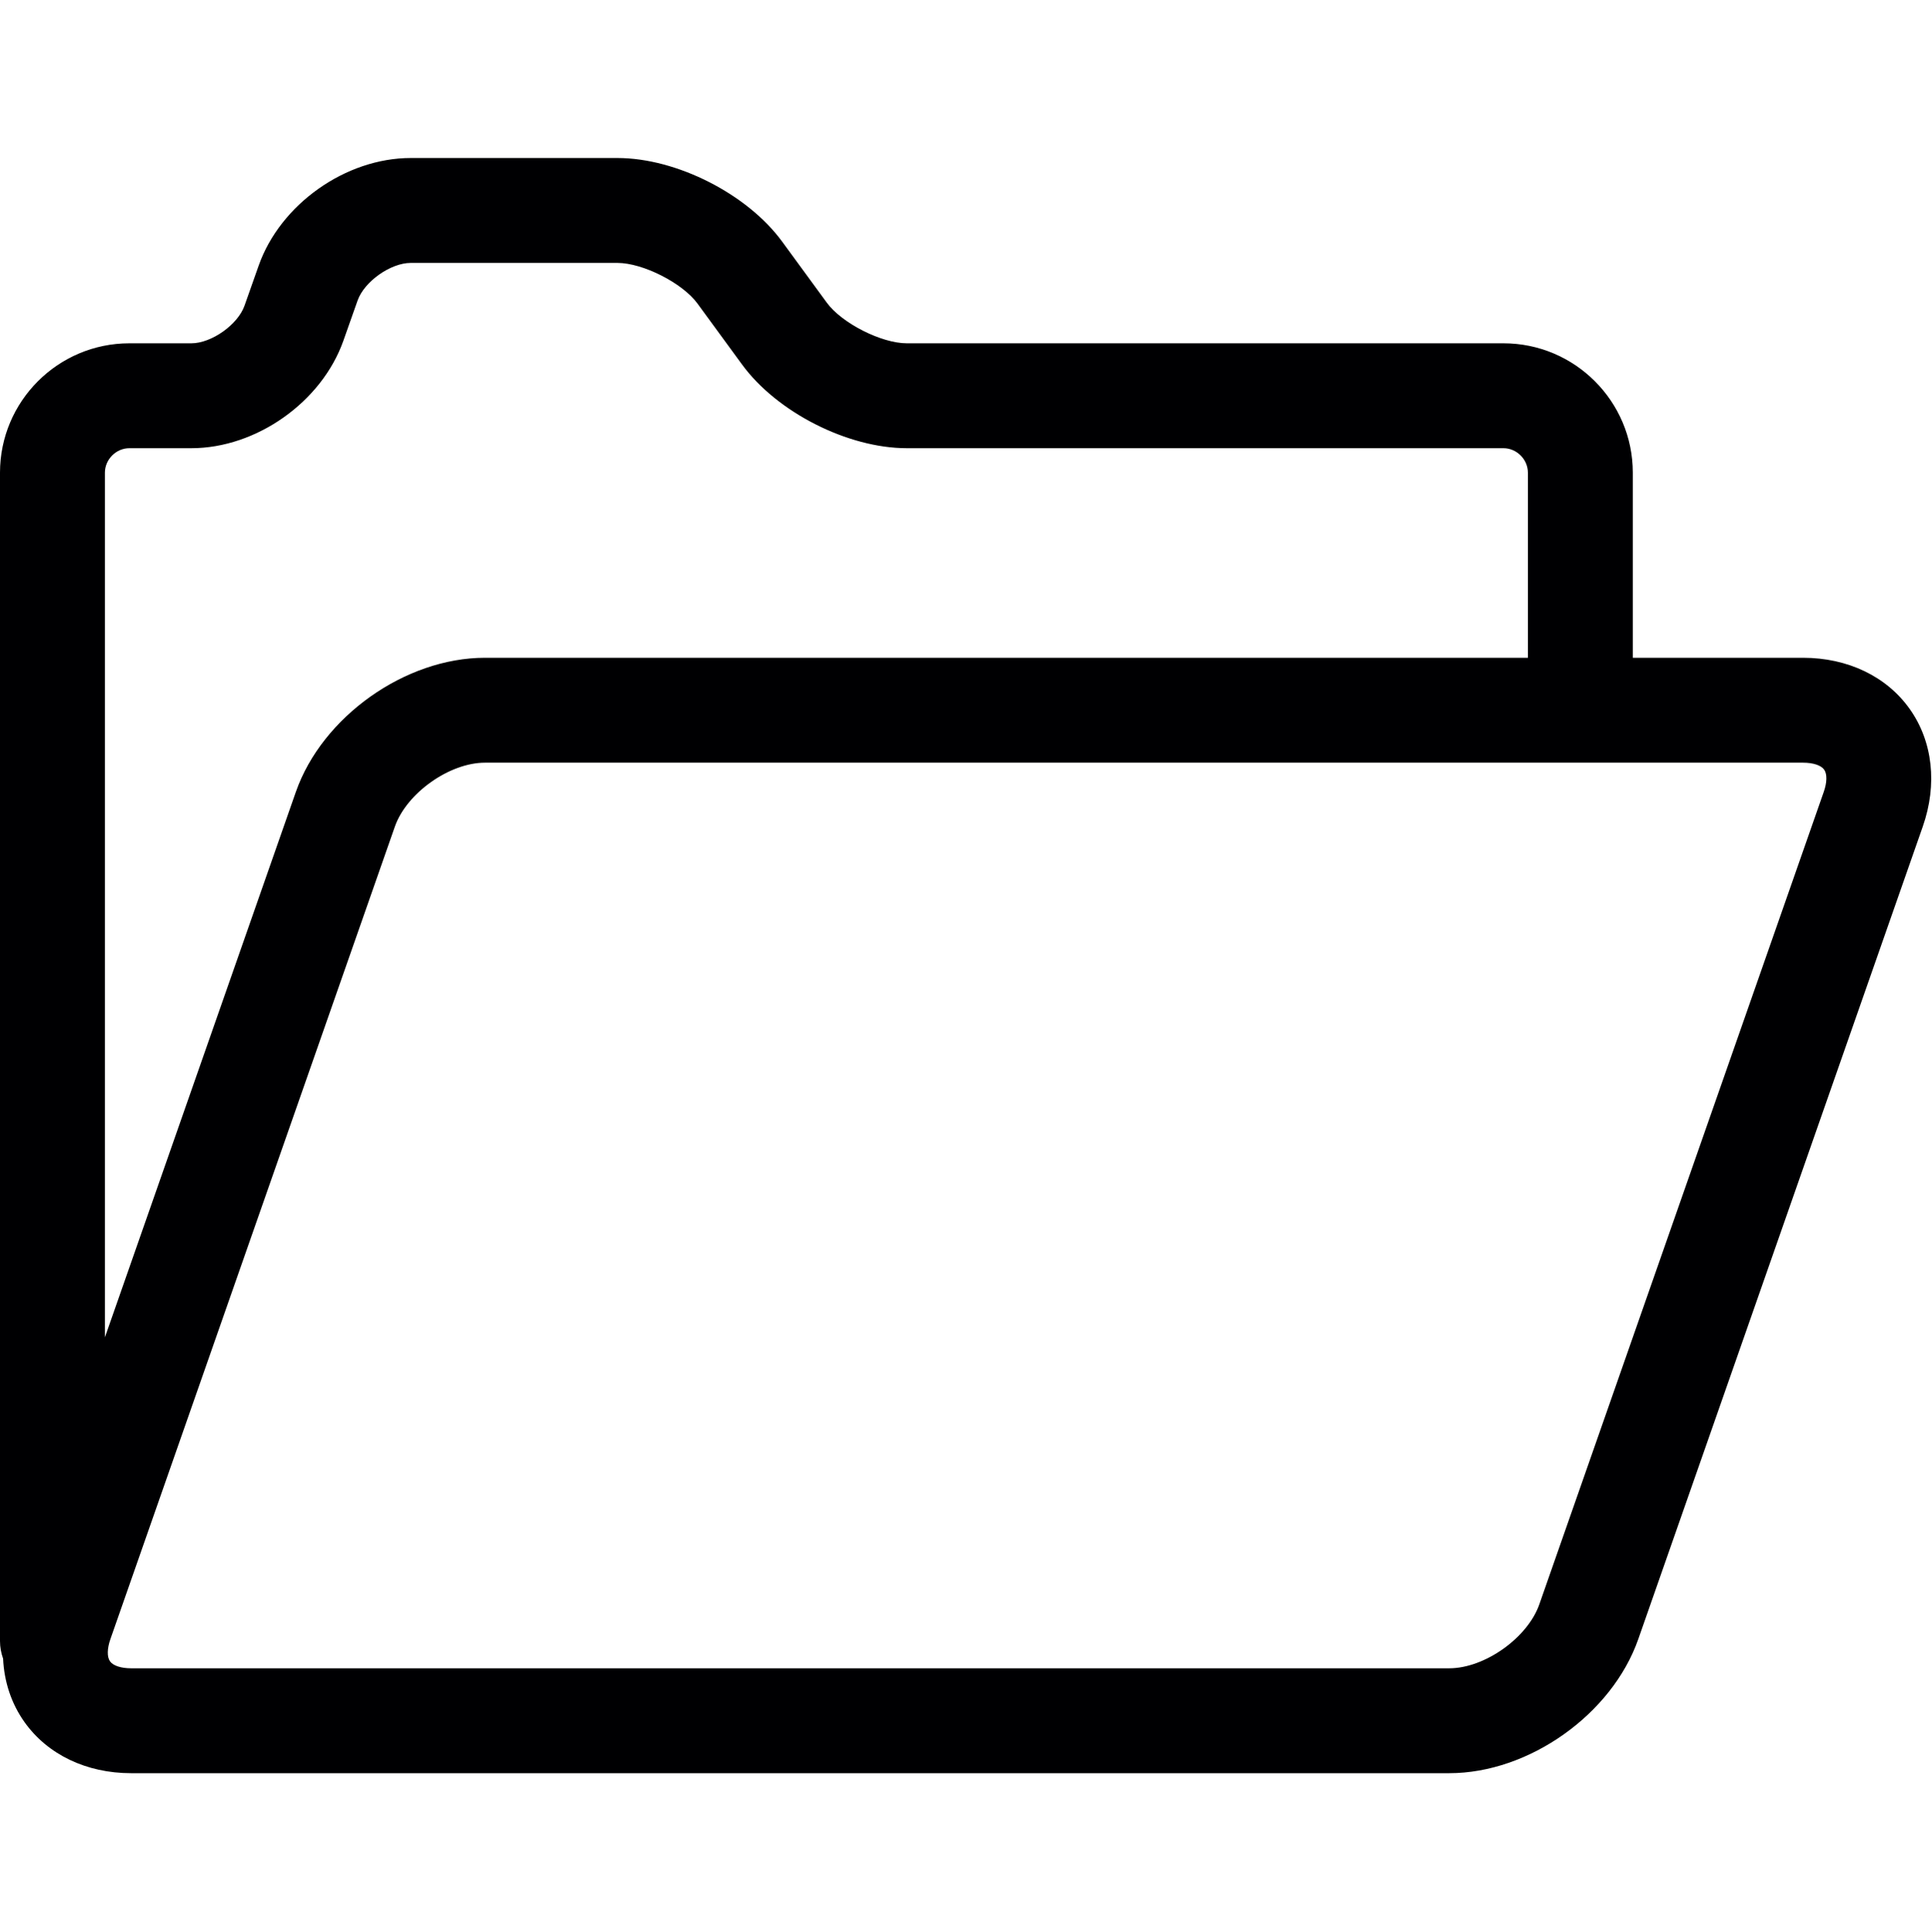
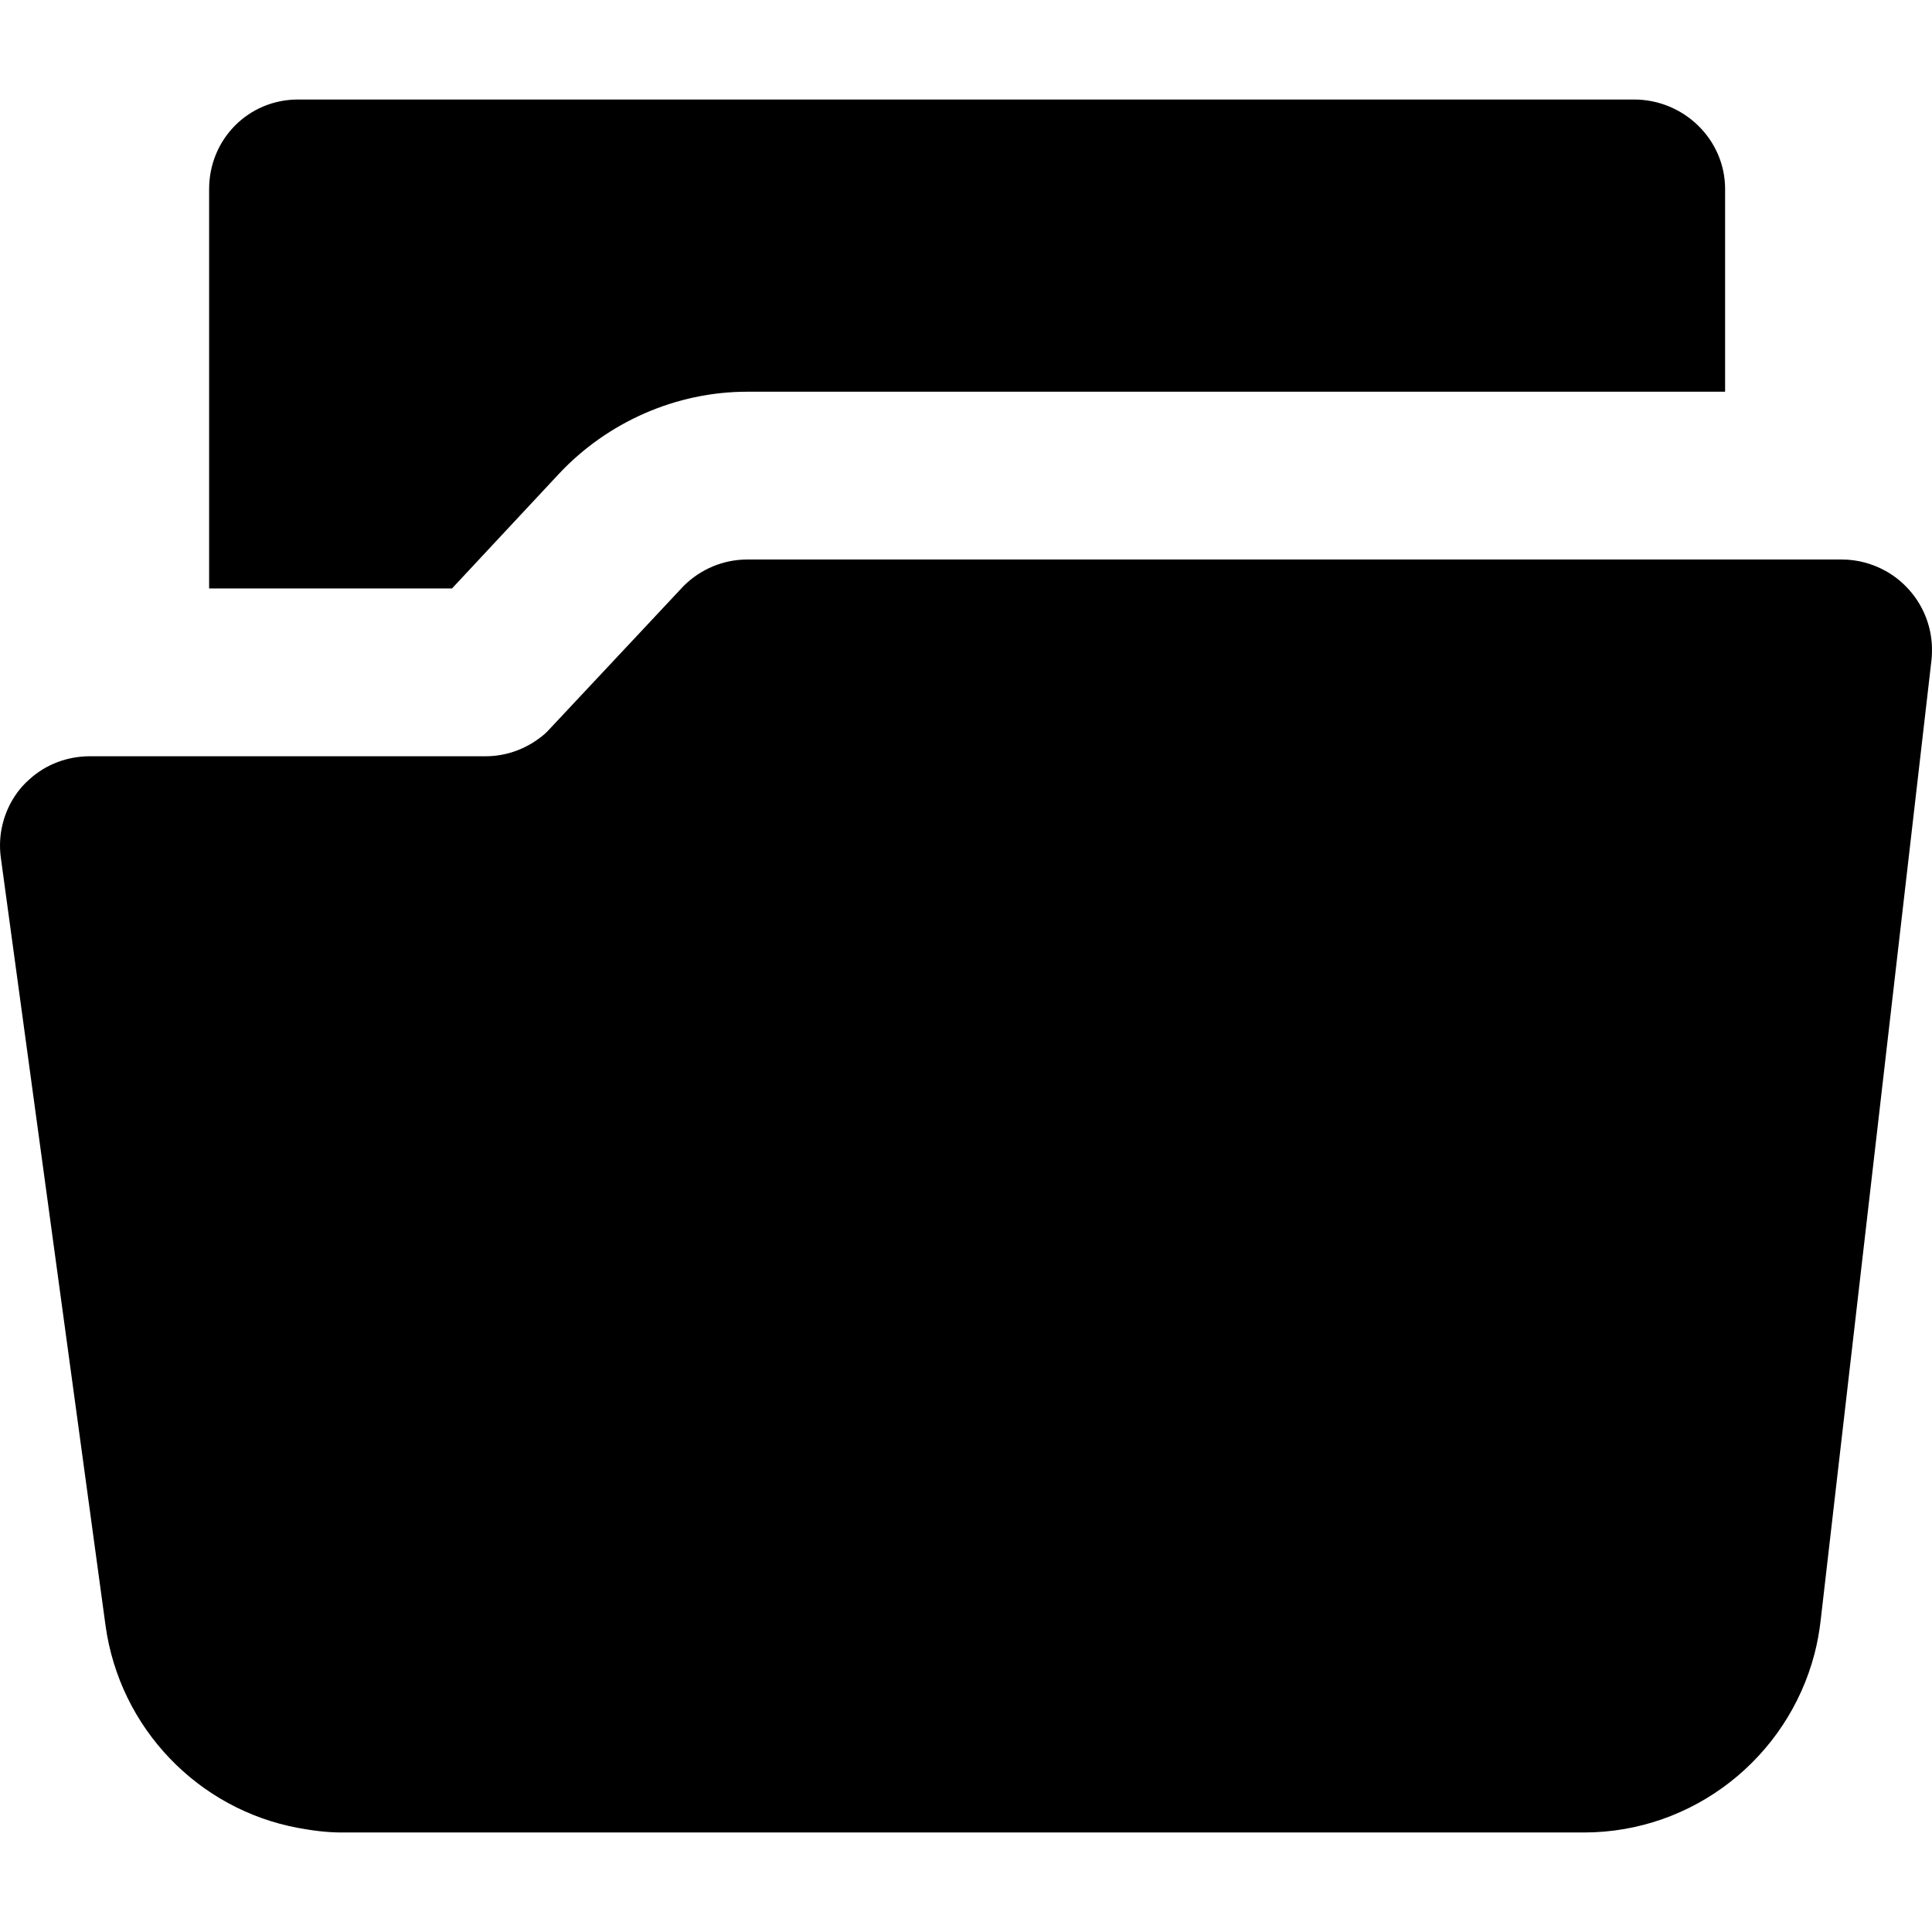
- <svg xmlns="http://www.w3.org/2000/svg" version="1.1" id="Capa_1" x="0px" y="0px" viewBox="0 0 276.157 276.157" style="enable-background:new 0 0 276.157 276.157;" xml:space="preserve">
-   <path style="fill:#000002;" d="M273.081,101.378c-3.3-4.651-8.86-7.319-15.255-7.319h-24.34v-26.47c0-10.201-8.299-18.5-18.5-18.5  h-85.322c-3.63,0-9.295-2.876-11.436-5.806l-6.386-8.735c-4.982-6.814-15.104-11.954-23.546-11.954H58.731  c-9.293,0-18.639,6.608-21.738,15.372l-2.033,5.752c-0.958,2.71-4.721,5.371-7.596,5.371H18.5c-10.201,0-18.5,8.299-18.5,18.5  v167.07c0,0.885,0.161,1.73,0.443,2.519c0.152,3.306,1.18,6.424,3.053,9.064c3.3,4.652,8.86,7.319,15.255,7.319h188.486  c11.395,0,23.27-8.424,27.035-19.179l40.677-116.188C277.061,112.159,276.381,106.03,273.081,101.378z M18.5,64.089h8.864  c9.295,0,18.64-6.608,21.738-15.372l2.032-5.75c0.959-2.711,4.722-5.372,7.597-5.372h29.564c3.63,0,9.295,2.876,11.437,5.806  l6.386,8.734c4.982,6.815,15.104,11.954,23.546,11.954h85.322c1.898,0,3.5,1.603,3.5,3.5v26.47H69.34  c-11.395,0-23.27,8.424-27.035,19.179L15,191.231V67.589C15,65.692,16.603,64.089,18.5,64.089z M260.791,113.238l-40.677,116.188  c-1.674,4.781-7.812,9.135-12.877,9.135H18.751c-1.448,0-2.577-0.373-3.02-0.998c-0.443-0.625-0.423-1.814,0.056-3.181  l40.677-116.188c1.674-4.781,7.812-9.135,12.877-9.135h188.486c1.448,0,2.577,0.373,3.021,0.998  C261.29,110.682,261.27,111.871,260.791,113.238z" />
+ <svg xmlns="http://www.w3.org/2000/svg" version="1.1" id="Capa_1" x="0px" y="0px" width="488.78px" height="488.78px" viewBox="0 0 488.78 488.78" style="enable-background:new 0 0 488.78 488.78;" xml:space="preserve">
+   <g>
+     <g>
+       <path d="M141.408,119.872c12.293-13.112,29.653-20.77,47.624-20.77h247.405V47.828c0-12.569-10.468-22.652-23.036-22.652H75.397    c-12.575,0-22.491,10.083-22.491,22.652v101.046h61.445L141.408,119.872z" />
+       <path d="M483.019,149.253c-1.709-1.924-3.717-3.55-5.923-4.78c-3.352-1.861-7.151-2.92-11.071-2.92H189.032l0,0    c-6,0-11.735,2.409-15.983,6.601c-0.214,0.208-0.423,0.438-0.626,0.651l-9.275,9.911l-23.622,25.207    c-0.542,0.573-1.105,1.219-1.694,1.736c-4.113,3.572-9.41,5.667-14.915,5.667h-0.005H22.768l0,0    c-5.684,0-11.111,2.022-15.271,5.791c-0.667,0.589-1.293,1.179-1.888,1.857c-0.417,0.479-0.803,0.948-1.183,1.459    c-3.482,4.744-5.02,10.661-4.217,16.542l26.479,194.182c3.565,26.14,23.553,46.612,48.692,51.284    c3.592,0.667,7.288,1.163,11.058,1.163h314.261c27.761,0,51.522-19.003,58.354-45.194c0.704-2.706,1.226-5.567,1.555-8.42    l15.265-132.289l12.772-110.674c0.067-0.647,0.108-1.293,0.125-1.929C488.947,159.299,486.909,153.623,483.019,149.253z" />
+     </g>
+   </g>
  <g>
</g>
  <g>
</g>
  <g>
</g>
  <g>
</g>
  <g>
</g>
  <g>
</g>
  <g>
</g>
  <g>
</g>
  <g>
</g>
  <g>
</g>
  <g>
</g>
  <g>
</g>
  <g>
</g>
  <g>
</g>
  <g>
</g>
</svg>
